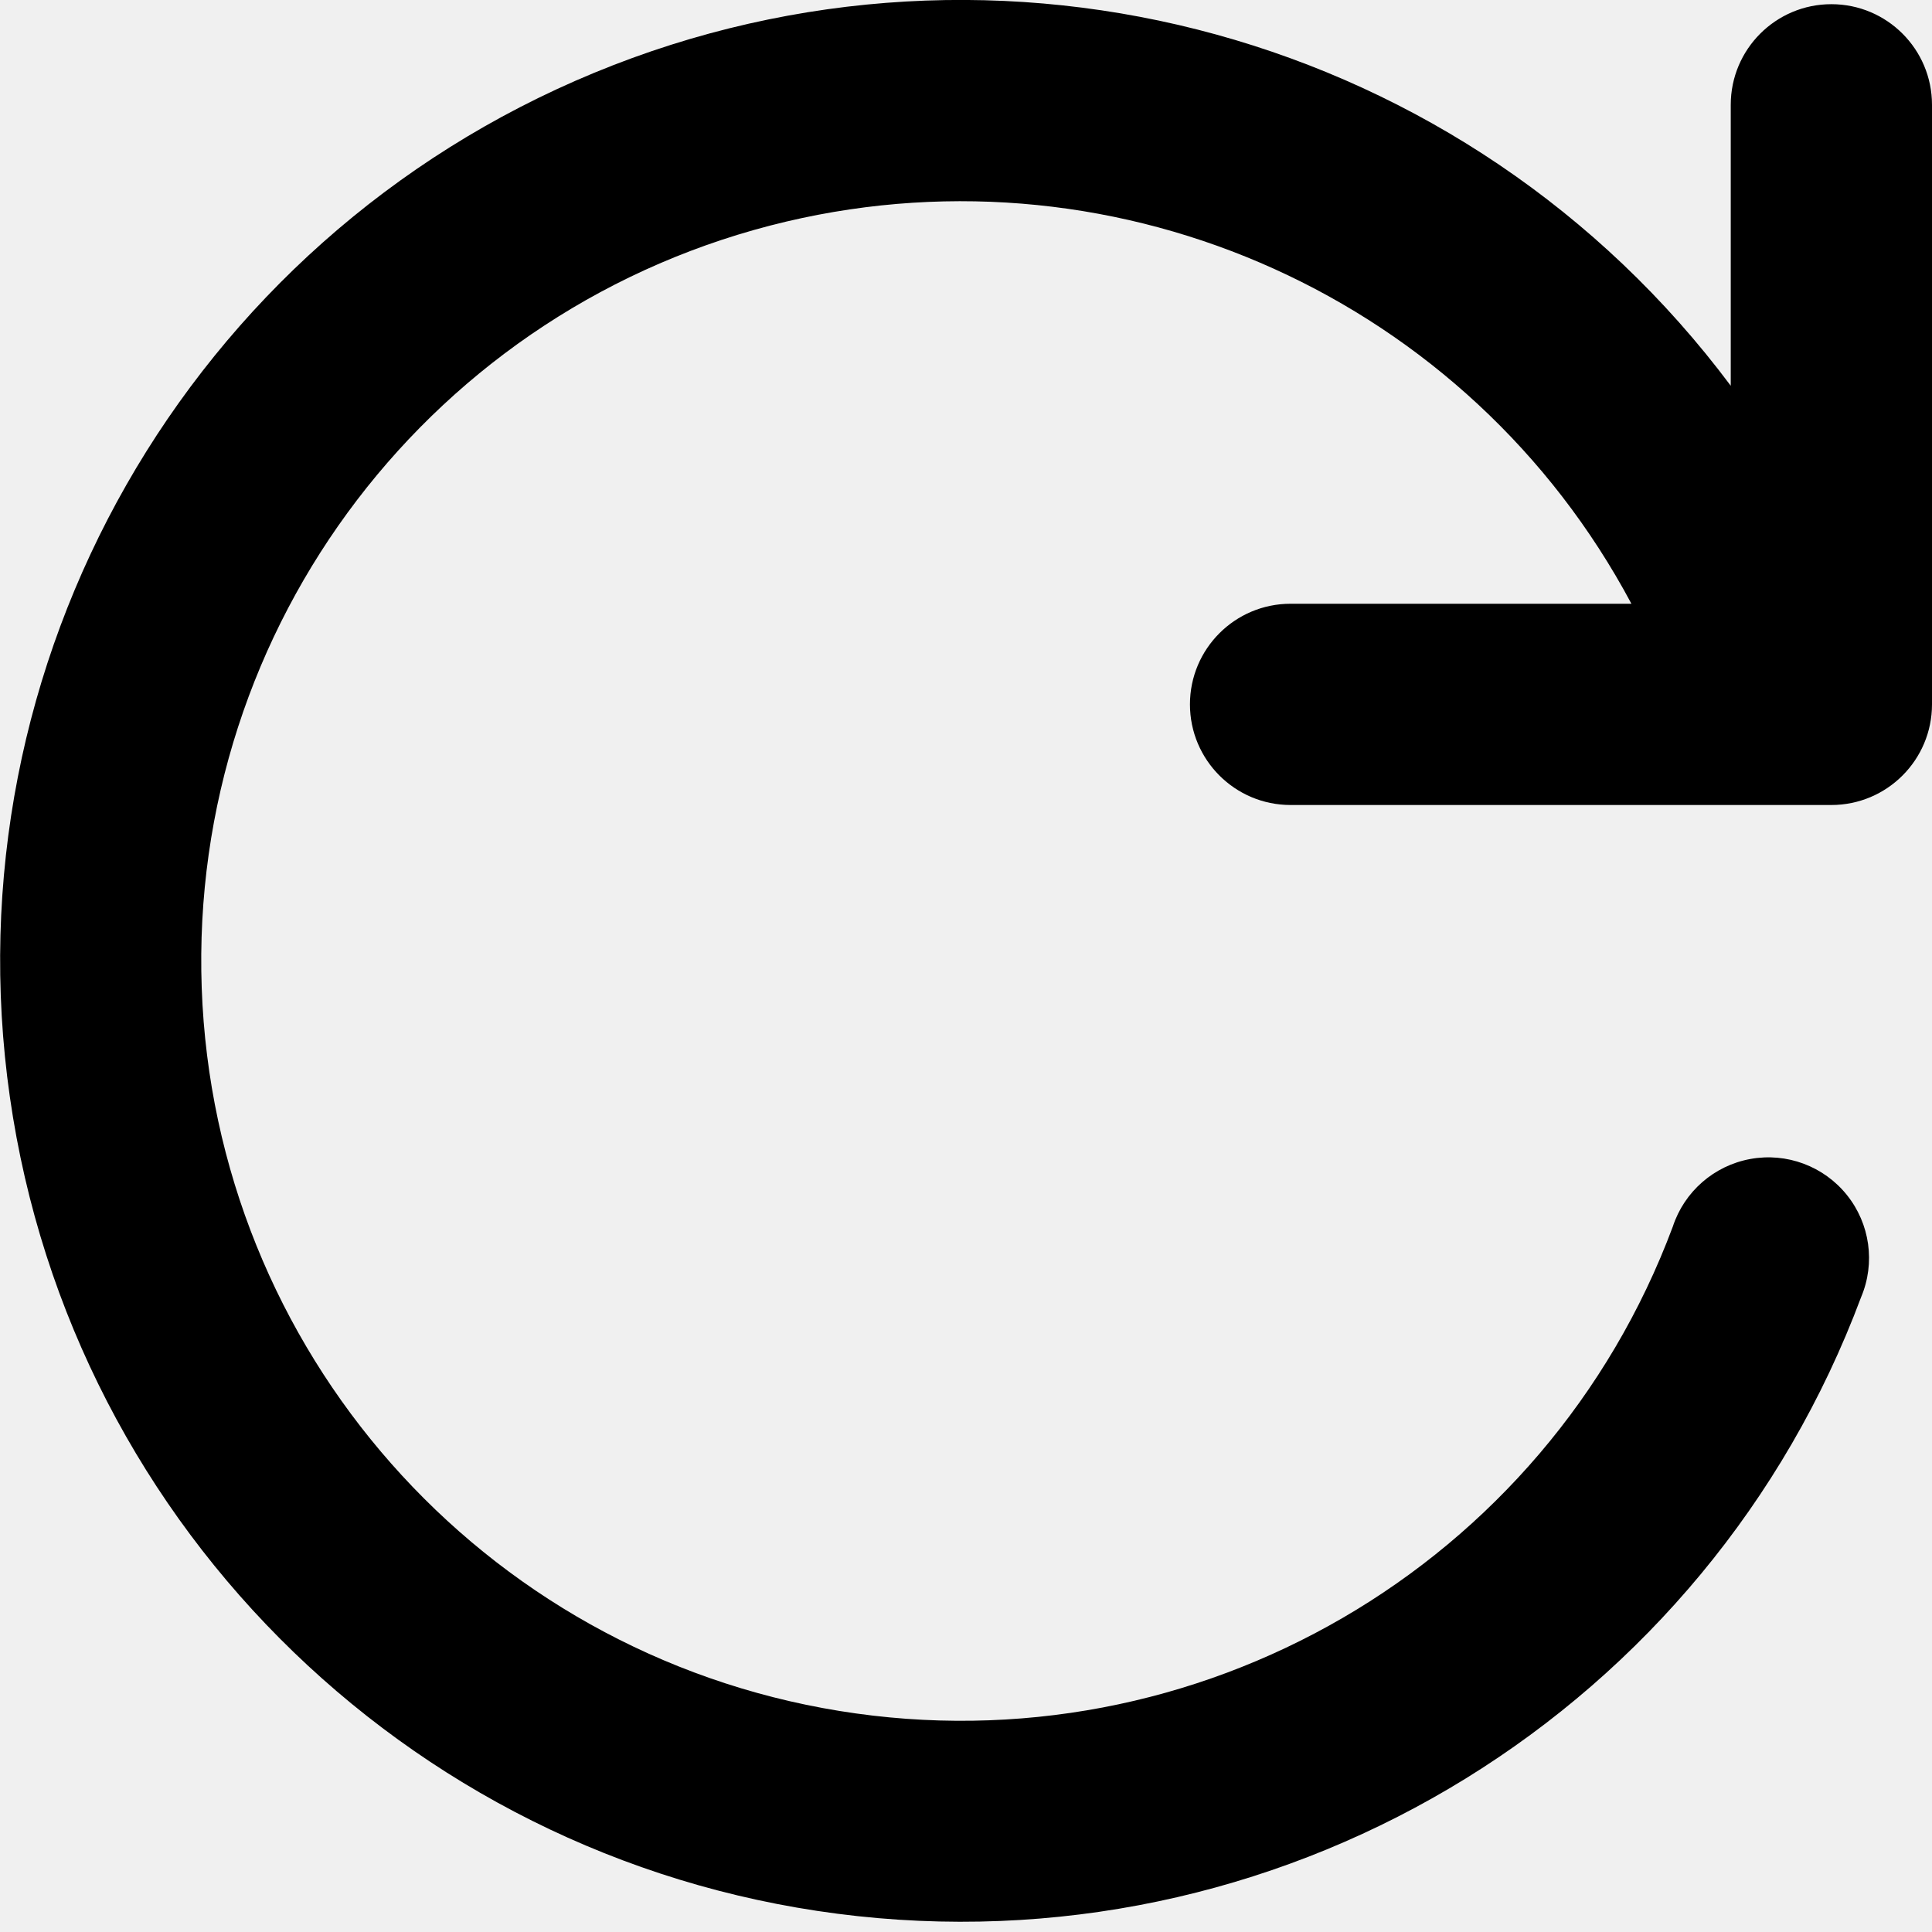
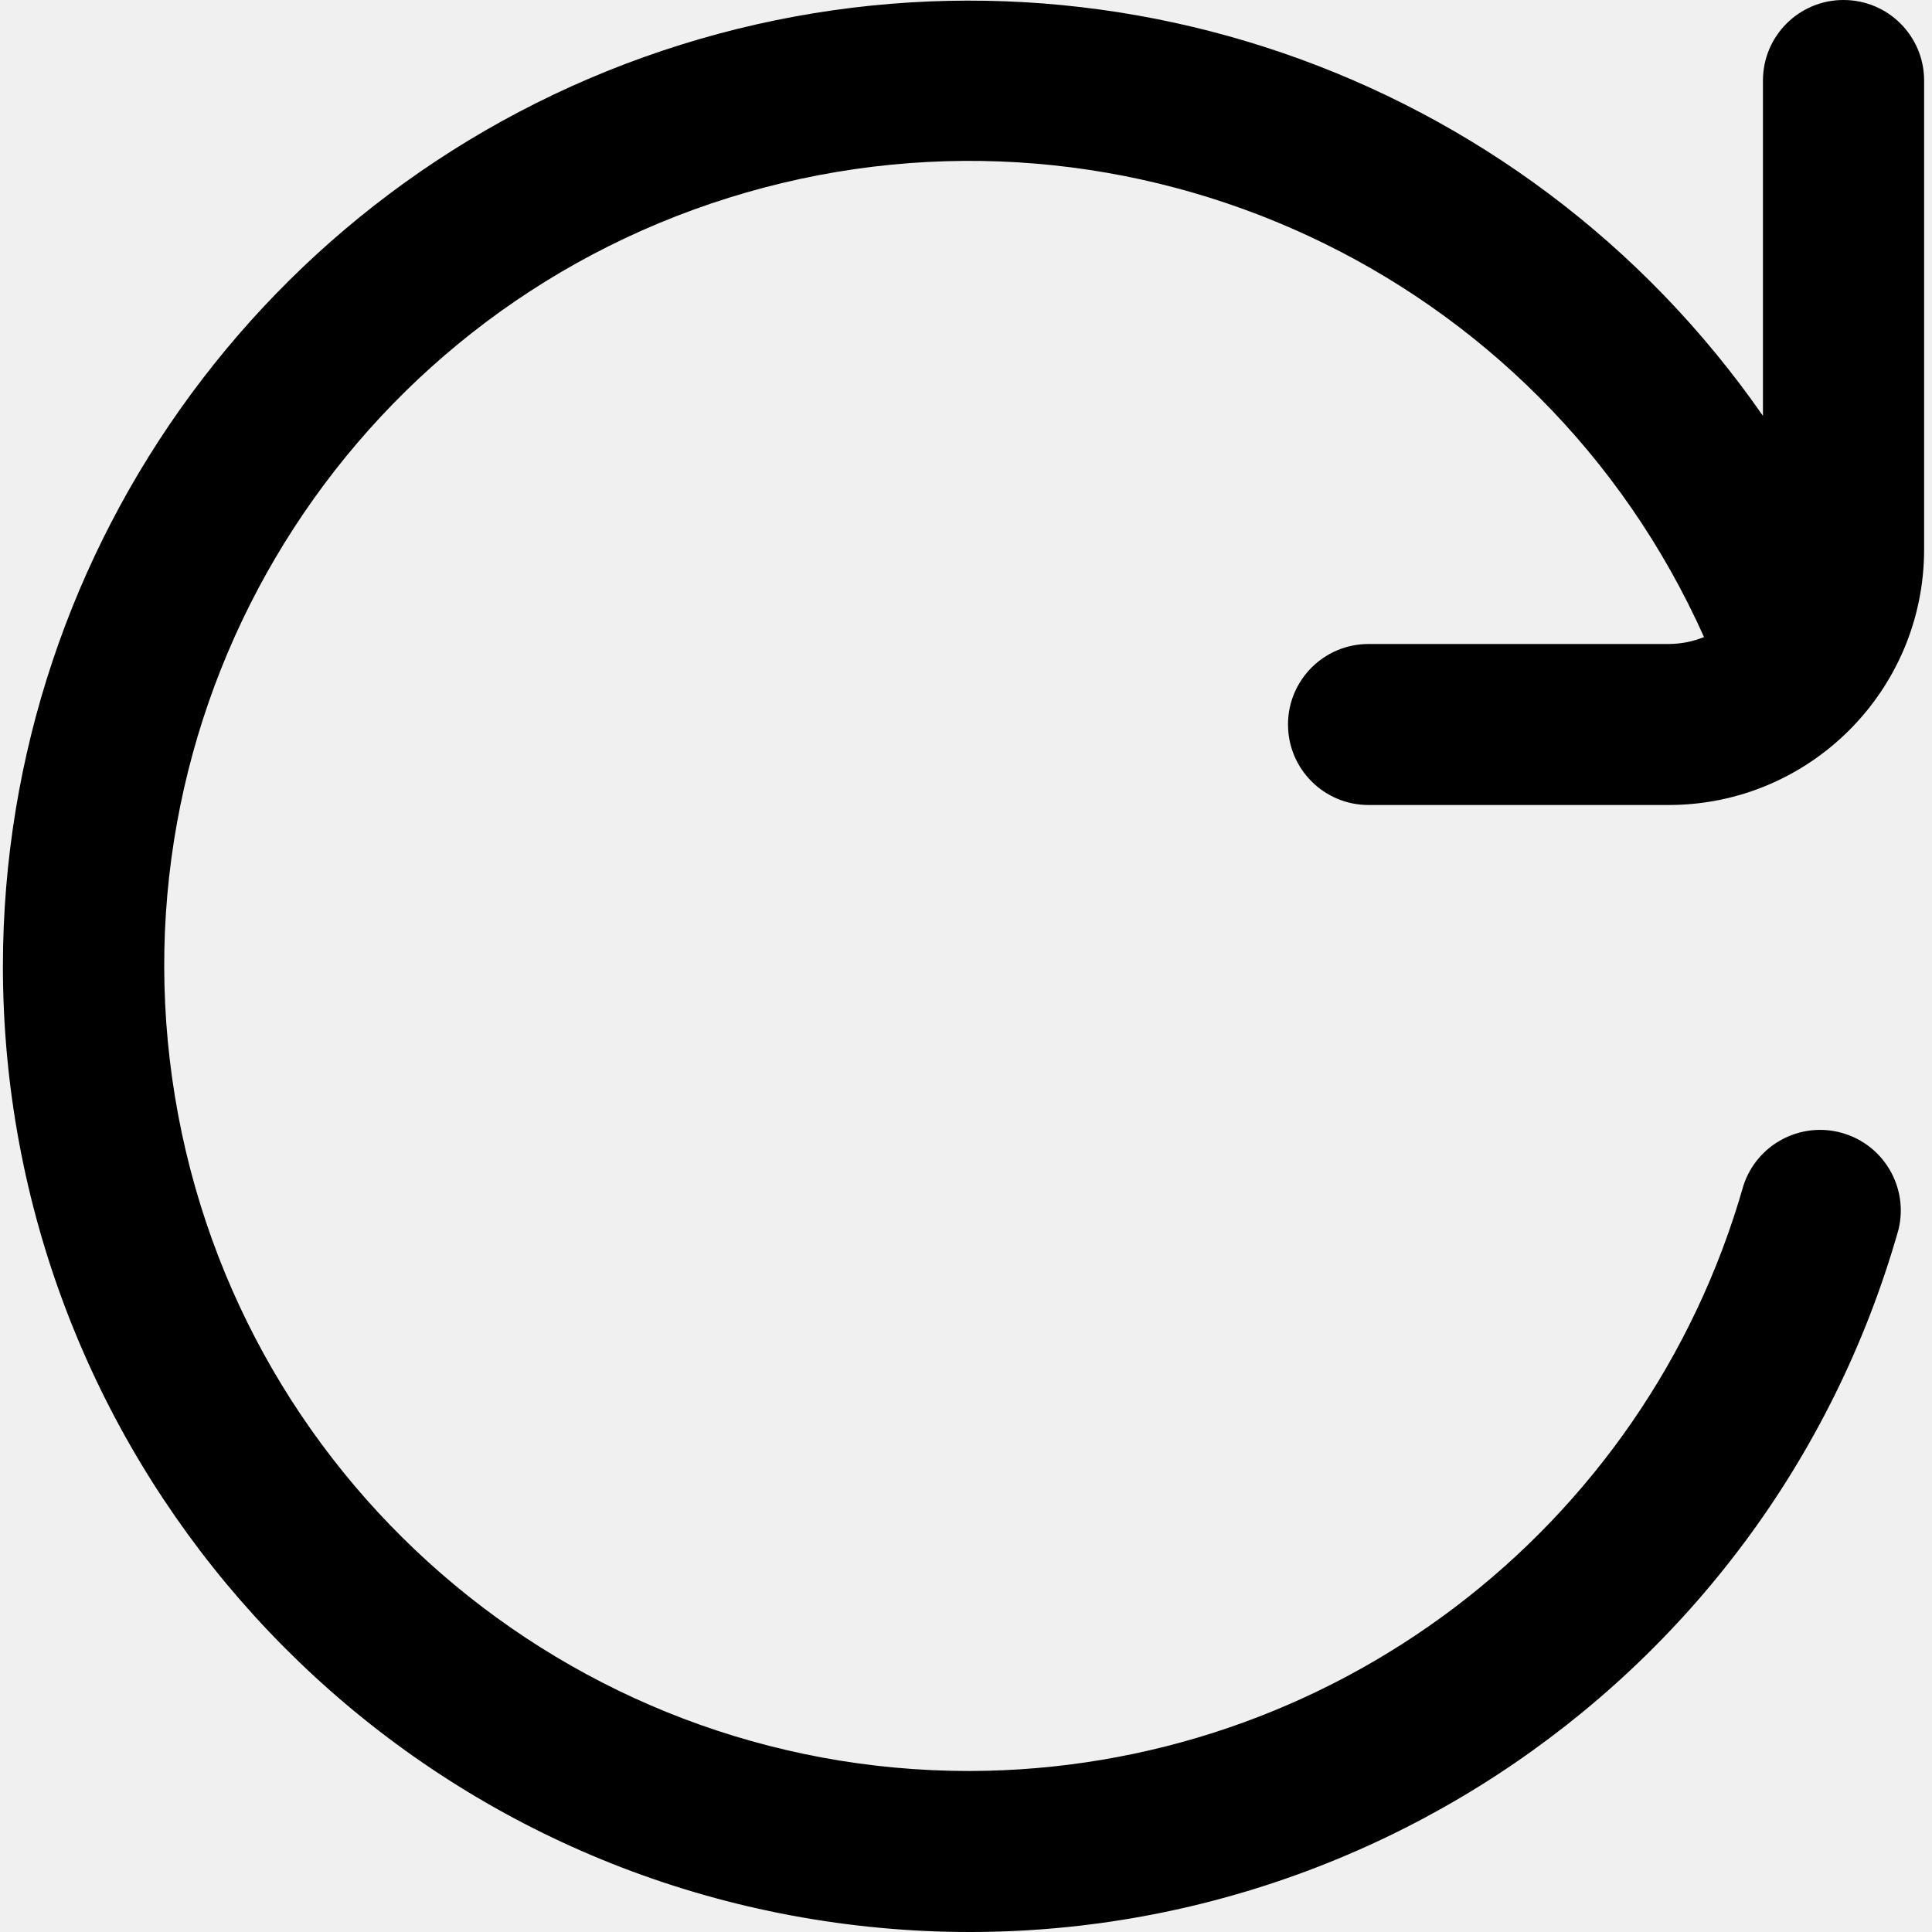
<svg xmlns="http://www.w3.org/2000/svg" fill="none" viewBox="0 0 12 12">
  <g clip-path="url(#a)">
-     <path fill="#000" d="M4.885 1.376a4.72 4.72 0 0 1 5.248 2.374H8.016a.625.625 0 1 0 0 1.25h3.359c.345 0 .625-.28.625-.625V.651a.625.625 0 1 0-1.25 0v1.745a5.968 5.968 0 1 0 .81 5.66.625.625 0 1 0-1.17-.437 4.719 4.719 0 1 1-5.505-6.243" />
+     <path fill="#000" d="M11.451 0a.5.5 0 0 1 .5.5v2.913c0 .876-.71 1.587-1.587 1.587H8.5a.5.5 0 0 1 0-1h1.864a.6.6 0 0 0 .22-.043A5 5 0 1 0 6.019 11a5.01 5.01 0 0 0 4.81-3.637.501.501 0 0 1 .963.274A6.001 6.001 0 0 1 .018 6 6.002 6.002 0 0 1 10.95 2.583V.5a.5.5 0 0 1 .5-.5Z" />
  </g>
  <defs>
    <clipPath id="a">
      <path fill="#fff" d="M0 0h12v12H0z" />
    </clipPath>
  </defs>
</svg>
